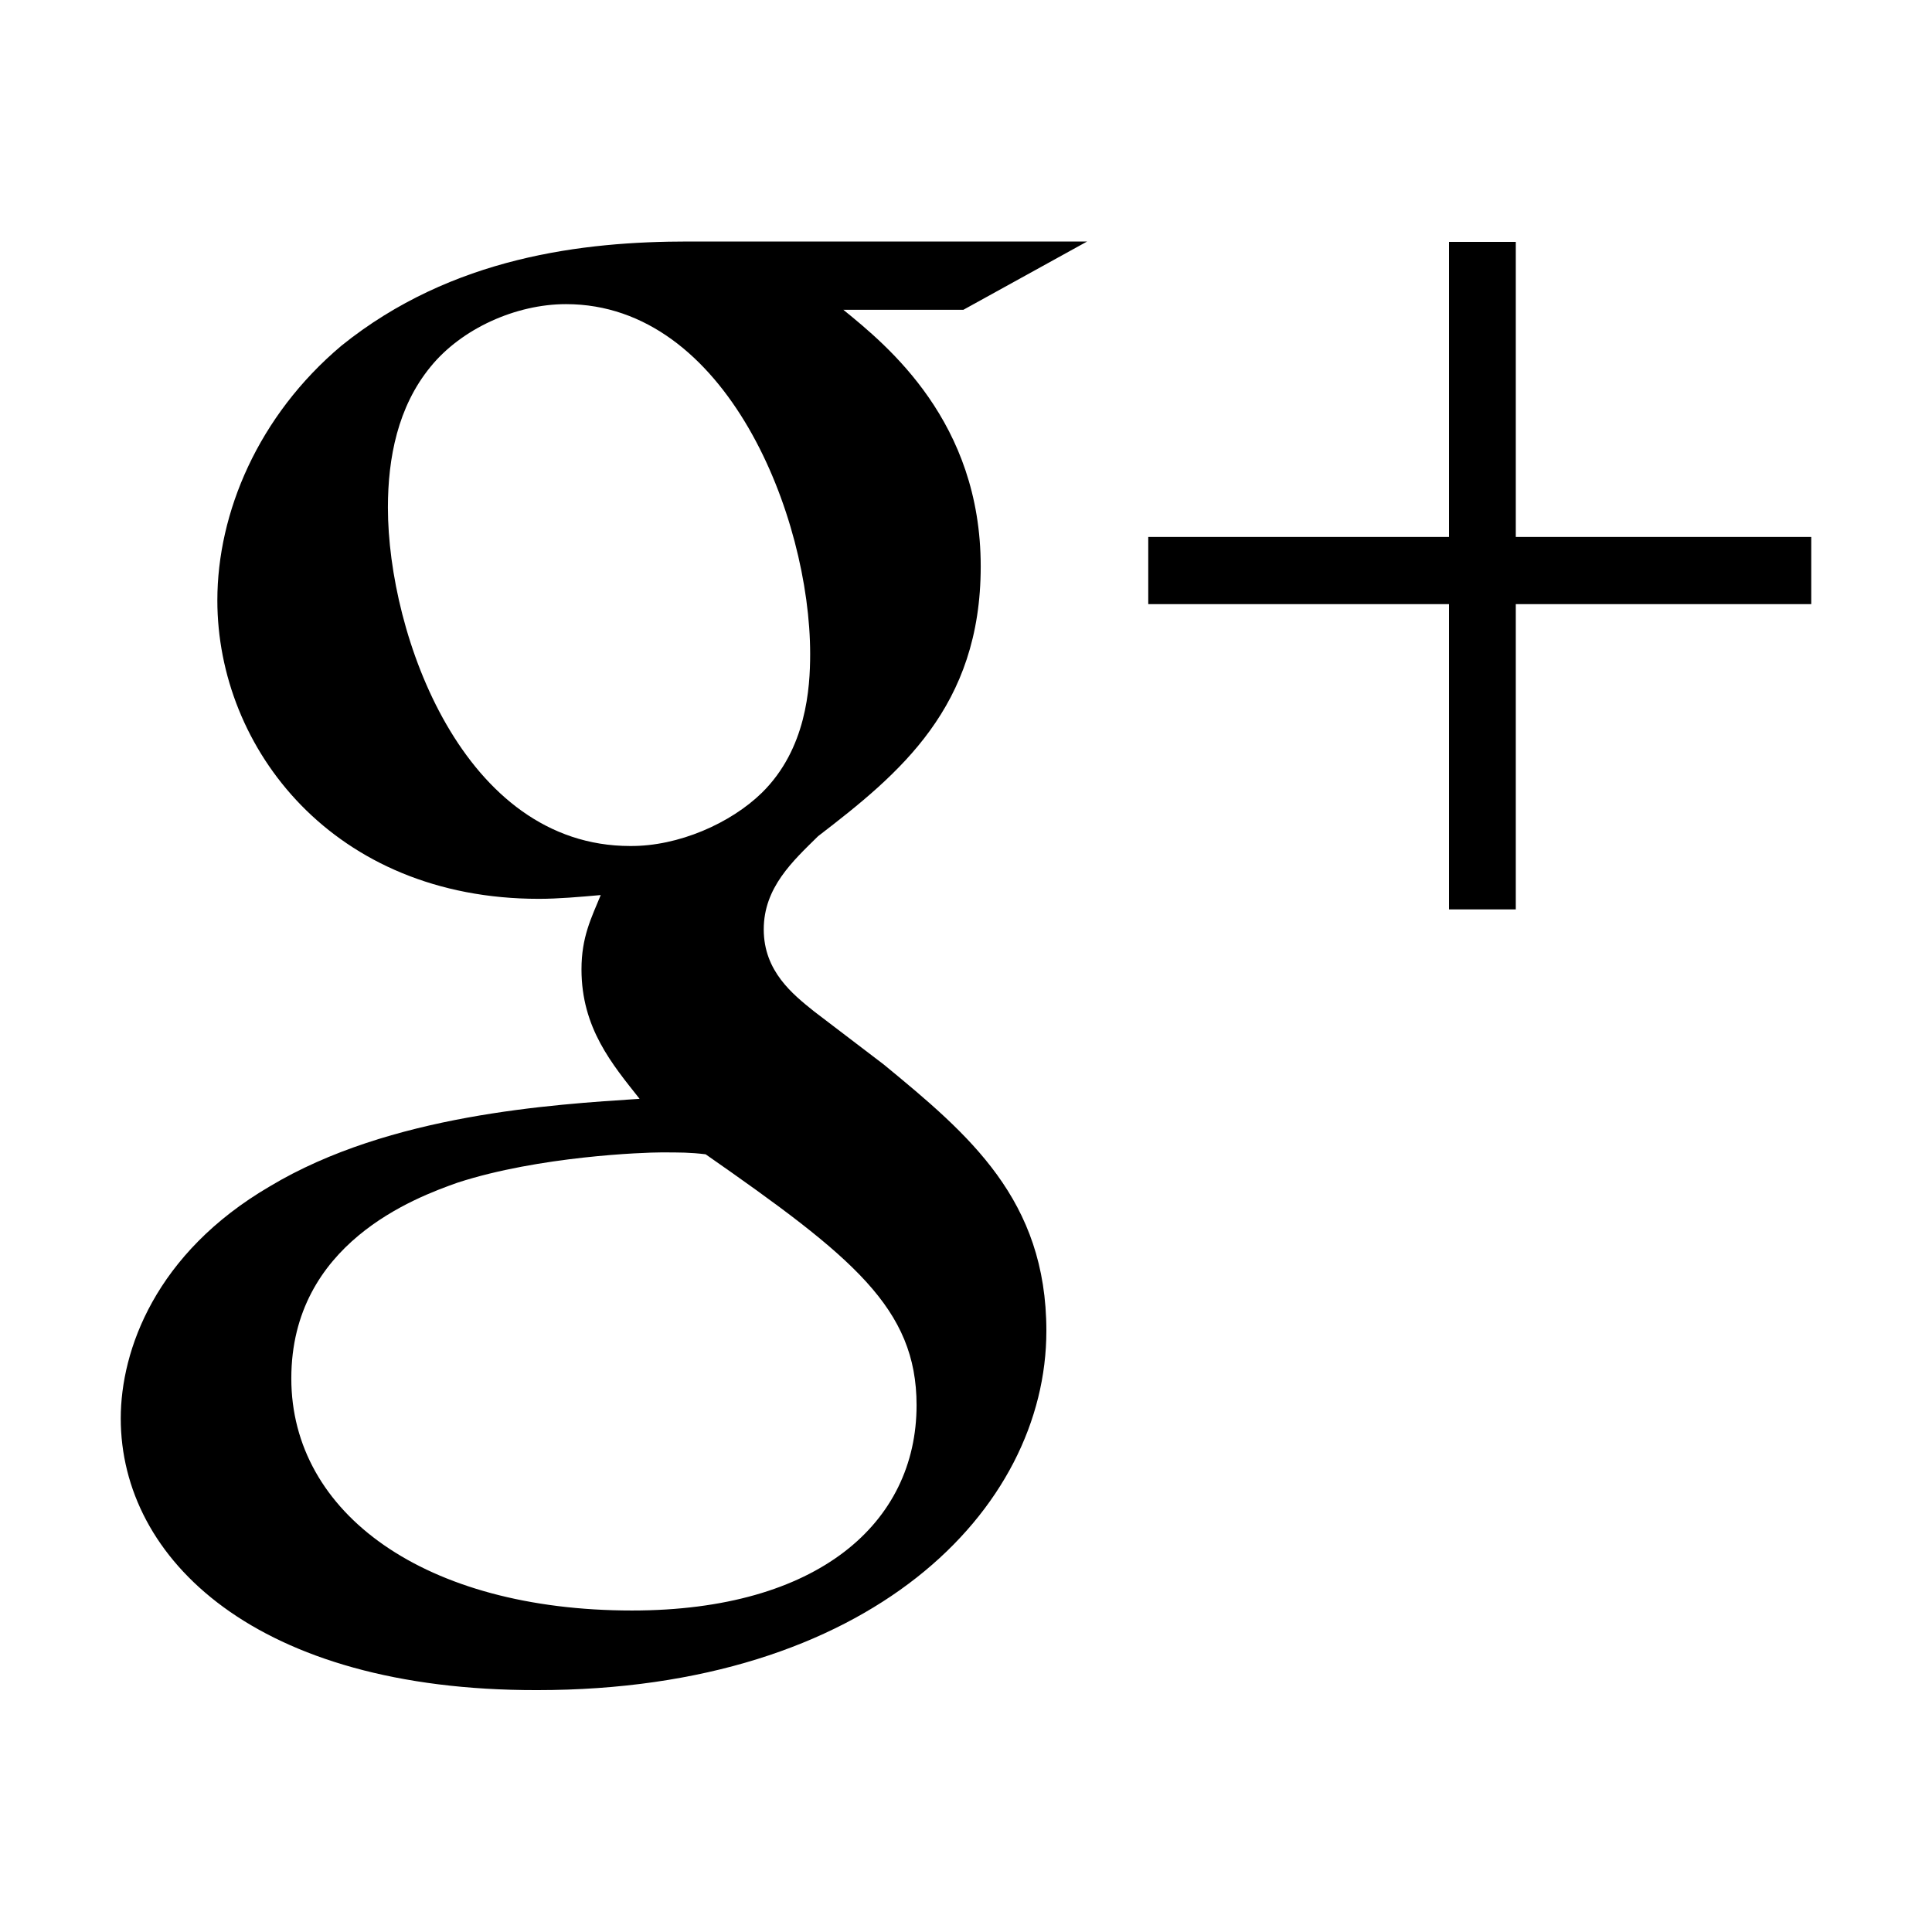
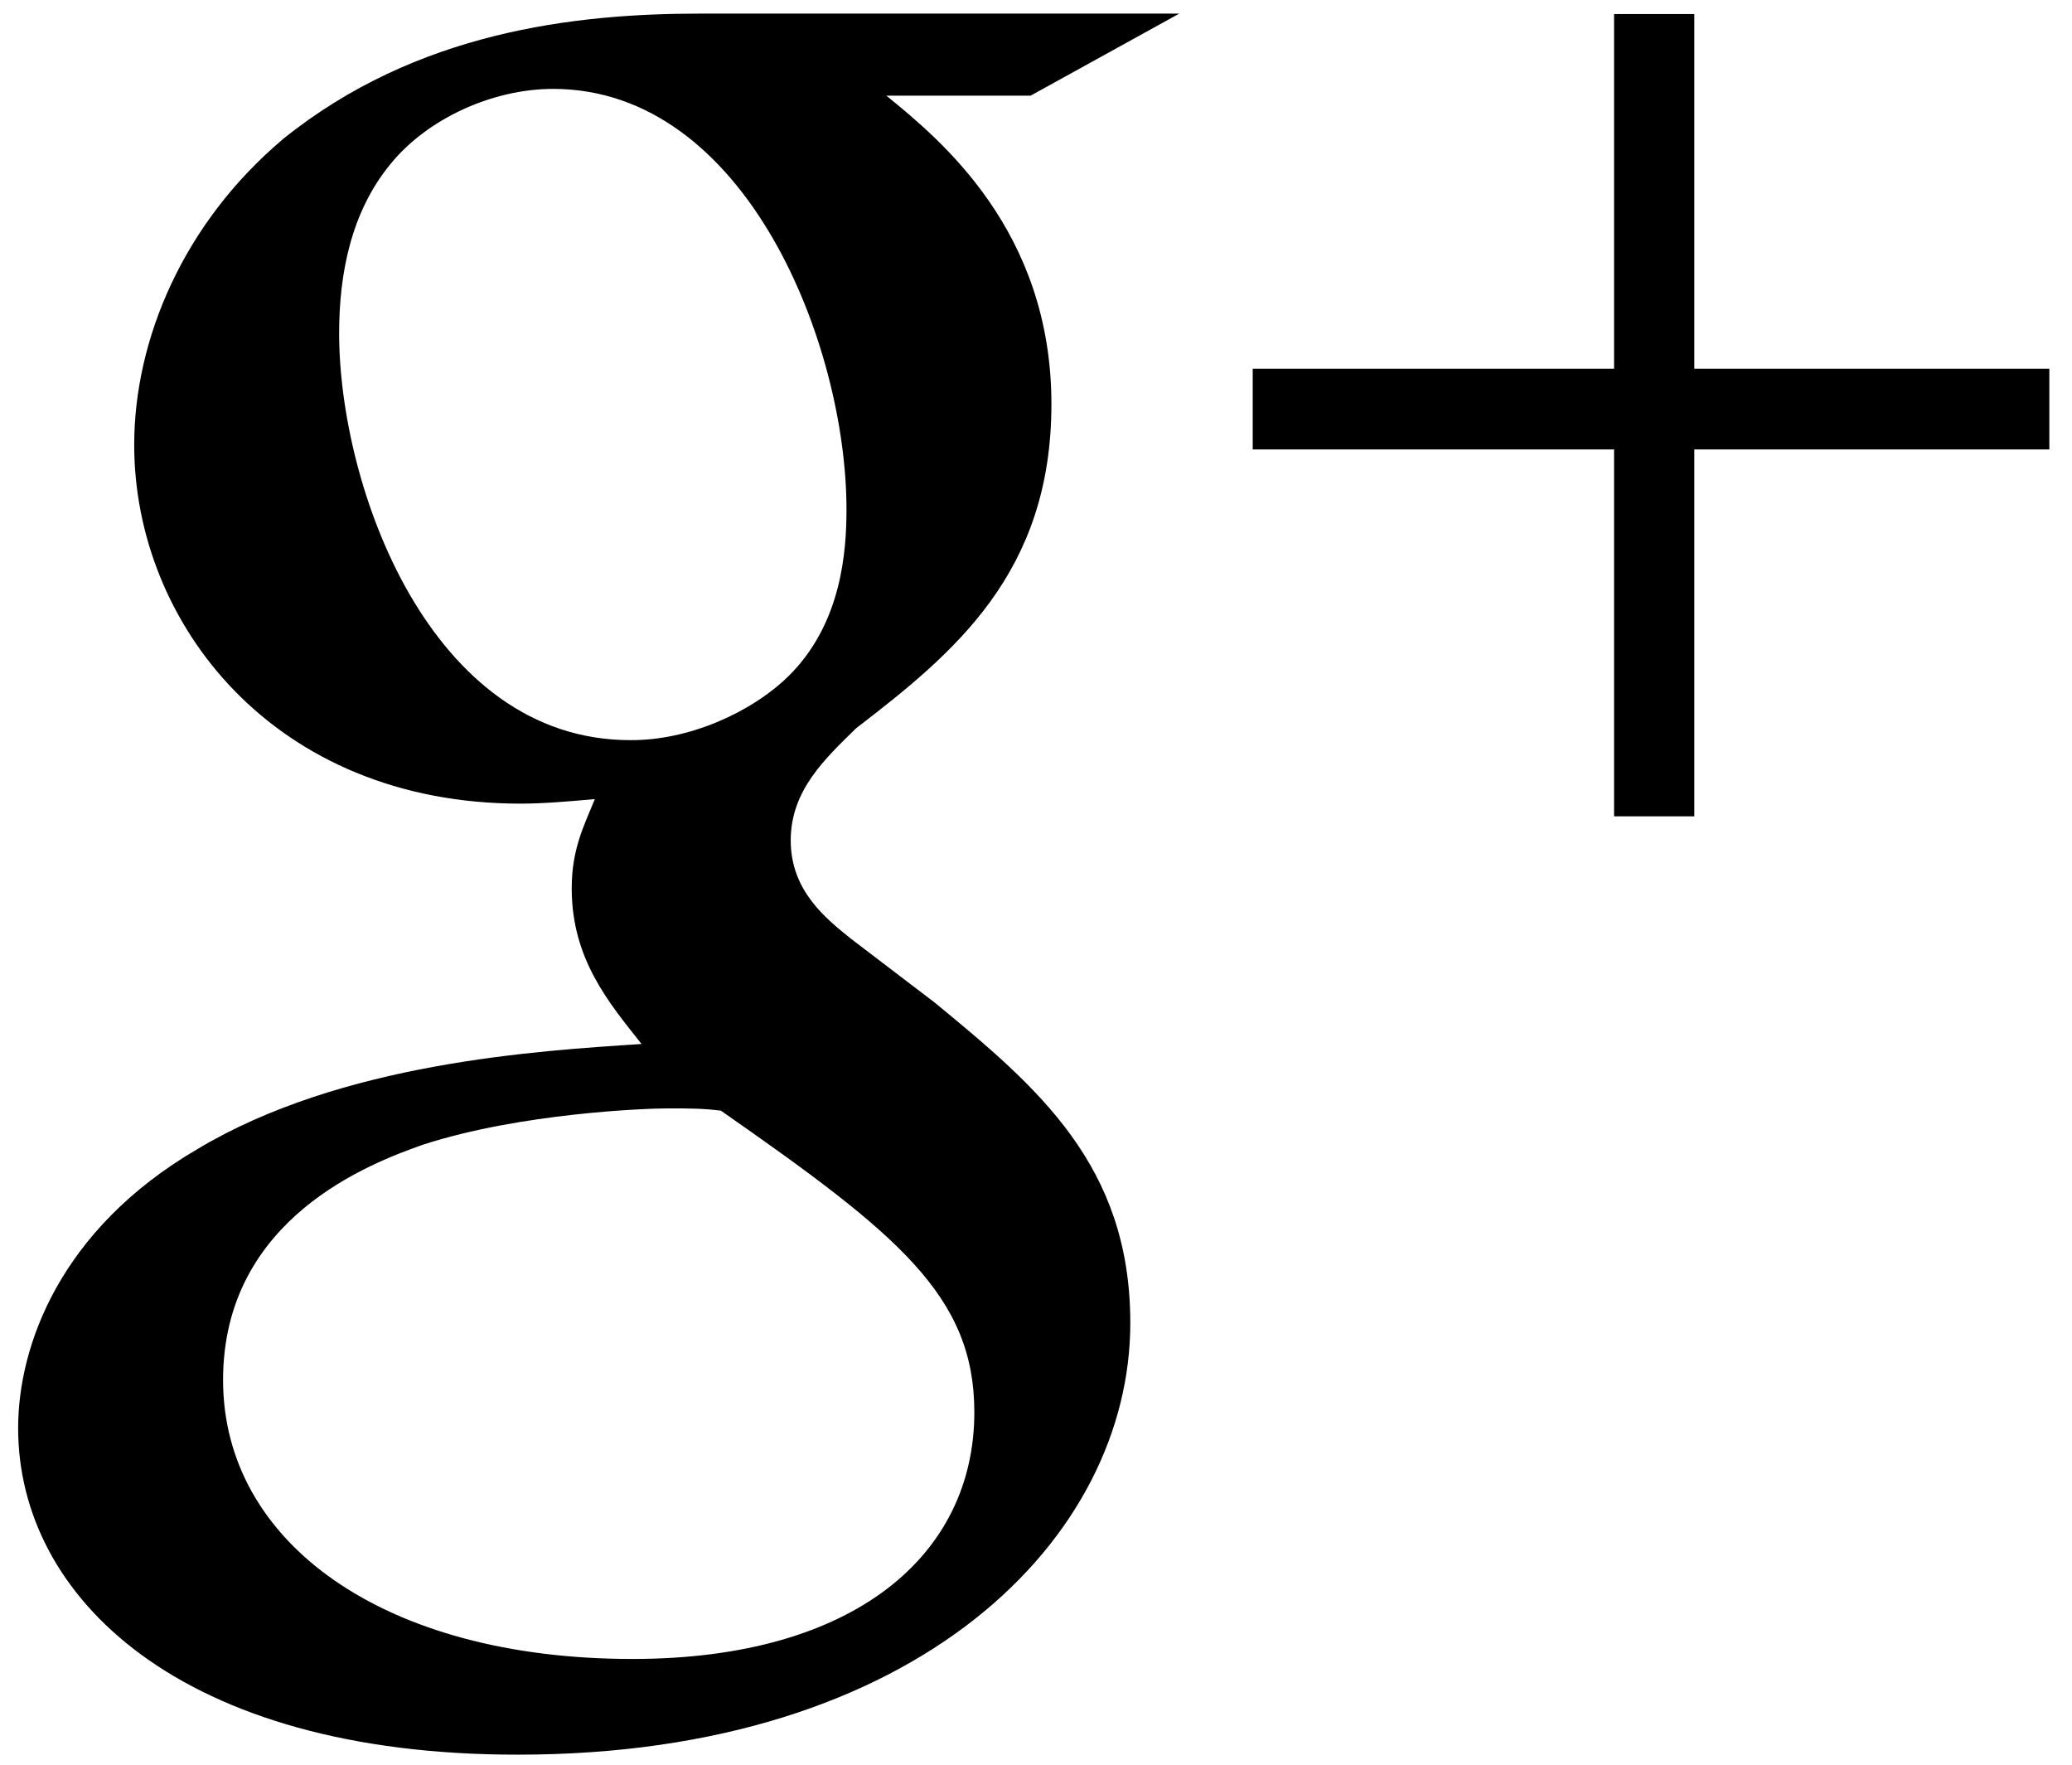
- <svg xmlns="http://www.w3.org/2000/svg" version="1.1" id="Layer_1" x="0px" y="0px" width="512px" height="512px" viewBox="0 0 512 512" style="enable-background:new 0 0 512 512;" xml:space="preserve">
-   <g>
-     <path d="M223.5,82.1c11.8,9.6,36.4,29.7,36.4,68c0,37.3-21.5,54.9-43.1,71.5c-6.7,6.6-14.4,13.6-14.4,24.7   c0,11.1,7.7,17.2,13.3,21.7l18.5,14.1c22.6,18.6,43.1,35.8,43.1,70.6c0,47.4-46.7,95.2-135,95.2C67.9,448,32,413.2,32,375.9   c0-18.1,9.2-43.8,39.5-61.5c31.8-19.1,75-21.7,98-23.2c-7.2-9.1-15.4-18.7-15.4-34.3c0-8.6,2.6-13.6,5.1-19.7   c-5.6,0.5-11.3,1-16.4,1c-54.4,0-85.2-39.8-85.2-79.1c0-23.2,10.8-48.9,32.9-67.5C119.8,68,154.7,64,182.4,64h105.7l-32.8,18.1   H223.5z M187,305.9c-4.1-0.5-6.7-0.5-11.8-0.5c-4.6,0-32.3,1-53.9,8c-11.3,4-44.1,16.1-44.1,51.9c0,35.8,35.4,61.5,90.3,61.5   c49.3,0,75.4-23.2,75.4-54.4C242.9,346.7,226,333.1,187,305.9 M201.9,210.1c11.8-11.6,12.8-27.7,12.8-36.8   c0-36.3-22.1-92.7-64.7-92.7c-13.3,0-27.7,6.5-35.9,16.6c-8.7,10.6-11.3,24.2-11.3,37.3c0,33.8,20,89.7,64.2,89.7   C179.8,224.3,193.6,218.2,201.9,210.1" />
-     <polygon points="480,142.3 401.7,142.3 401.7,64.1 384,64.1 384,142.3 304.3,142.3 304.3,160.1 384,160.1 384,241 401.7,241    401.7,160.1 480,160.1  " />
+ <svg xmlns="http://www.w3.org/2000/svg" version="1.1" id="Layer_1" x="0px" y="0px" width="457" height="389" viewBox="0 0 457 389" xml:space="preserve">
+   <defs id="defs11" />
+   <g id="g3" transform="translate(-28,-61)">
+     <path d="m 223.5,82.1 c 11.8,9.6 36.4,29.7 36.4,68 0,37.3 -21.5,54.9 -43.1,71.5 -6.7,6.6 -14.4,13.6 -14.4,24.7 0,11.1 7.7,17.2 13.3,21.7 l 18.5,14.1 c 22.6,18.6 43.1,35.8 43.1,70.6 0,47.4 -46.7,95.2 -135,95.2 C 67.9,448 32,413.2 32,375.9 c 0,-18.1 9.2,-43.8 39.5,-61.5 31.8,-19.1 75,-21.7 98,-23.2 -7.2,-9.1 -15.4,-18.7 -15.4,-34.3 0,-8.6 2.6,-13.6 5.1,-19.7 -5.6,0.5 -11.3,1 -16.4,1 -54.4,0 -85.2,-39.8 -85.2,-79.1 0,-23.2 10.8,-48.9 32.9,-67.5 C 119.8,68 154.7,64 182.4,64 H 288.1 L 255.3,82.1 H 223.5 z M 187,305.9 c -4.1,-0.5 -6.7,-0.5 -11.8,-0.5 -4.6,0 -32.3,1 -53.9,8 -11.3,4 -44.1,16.1 -44.1,51.9 0,35.8 35.4,61.5 90.3,61.5 49.3,0 75.4,-23.2 75.4,-54.4 0,-25.7 -16.9,-39.3 -55.9,-66.5 m 14.9,-95.8 c 11.8,-11.6 12.8,-27.7 12.8,-36.8 0,-36.3 -22.1,-92.7 -64.7,-92.7 -13.3,0 -27.7,6.5 -35.9,16.6 -8.7,10.6 -11.3,24.2 -11.3,37.3 0,33.8 20,89.7 64.2,89.7 12.8,0.1 26.6,-6 34.9,-14.1" id="path5" />
+     <polygon points="384,64.1 384,142.3 304.3,142.3 304.3,160.1 384,160.1 384,241 401.7,241 401.7,160.1 480,160.1 480,142.3 401.7,142.3 401.7,64.1 " id="polygon7" />
  </g>
</svg>
